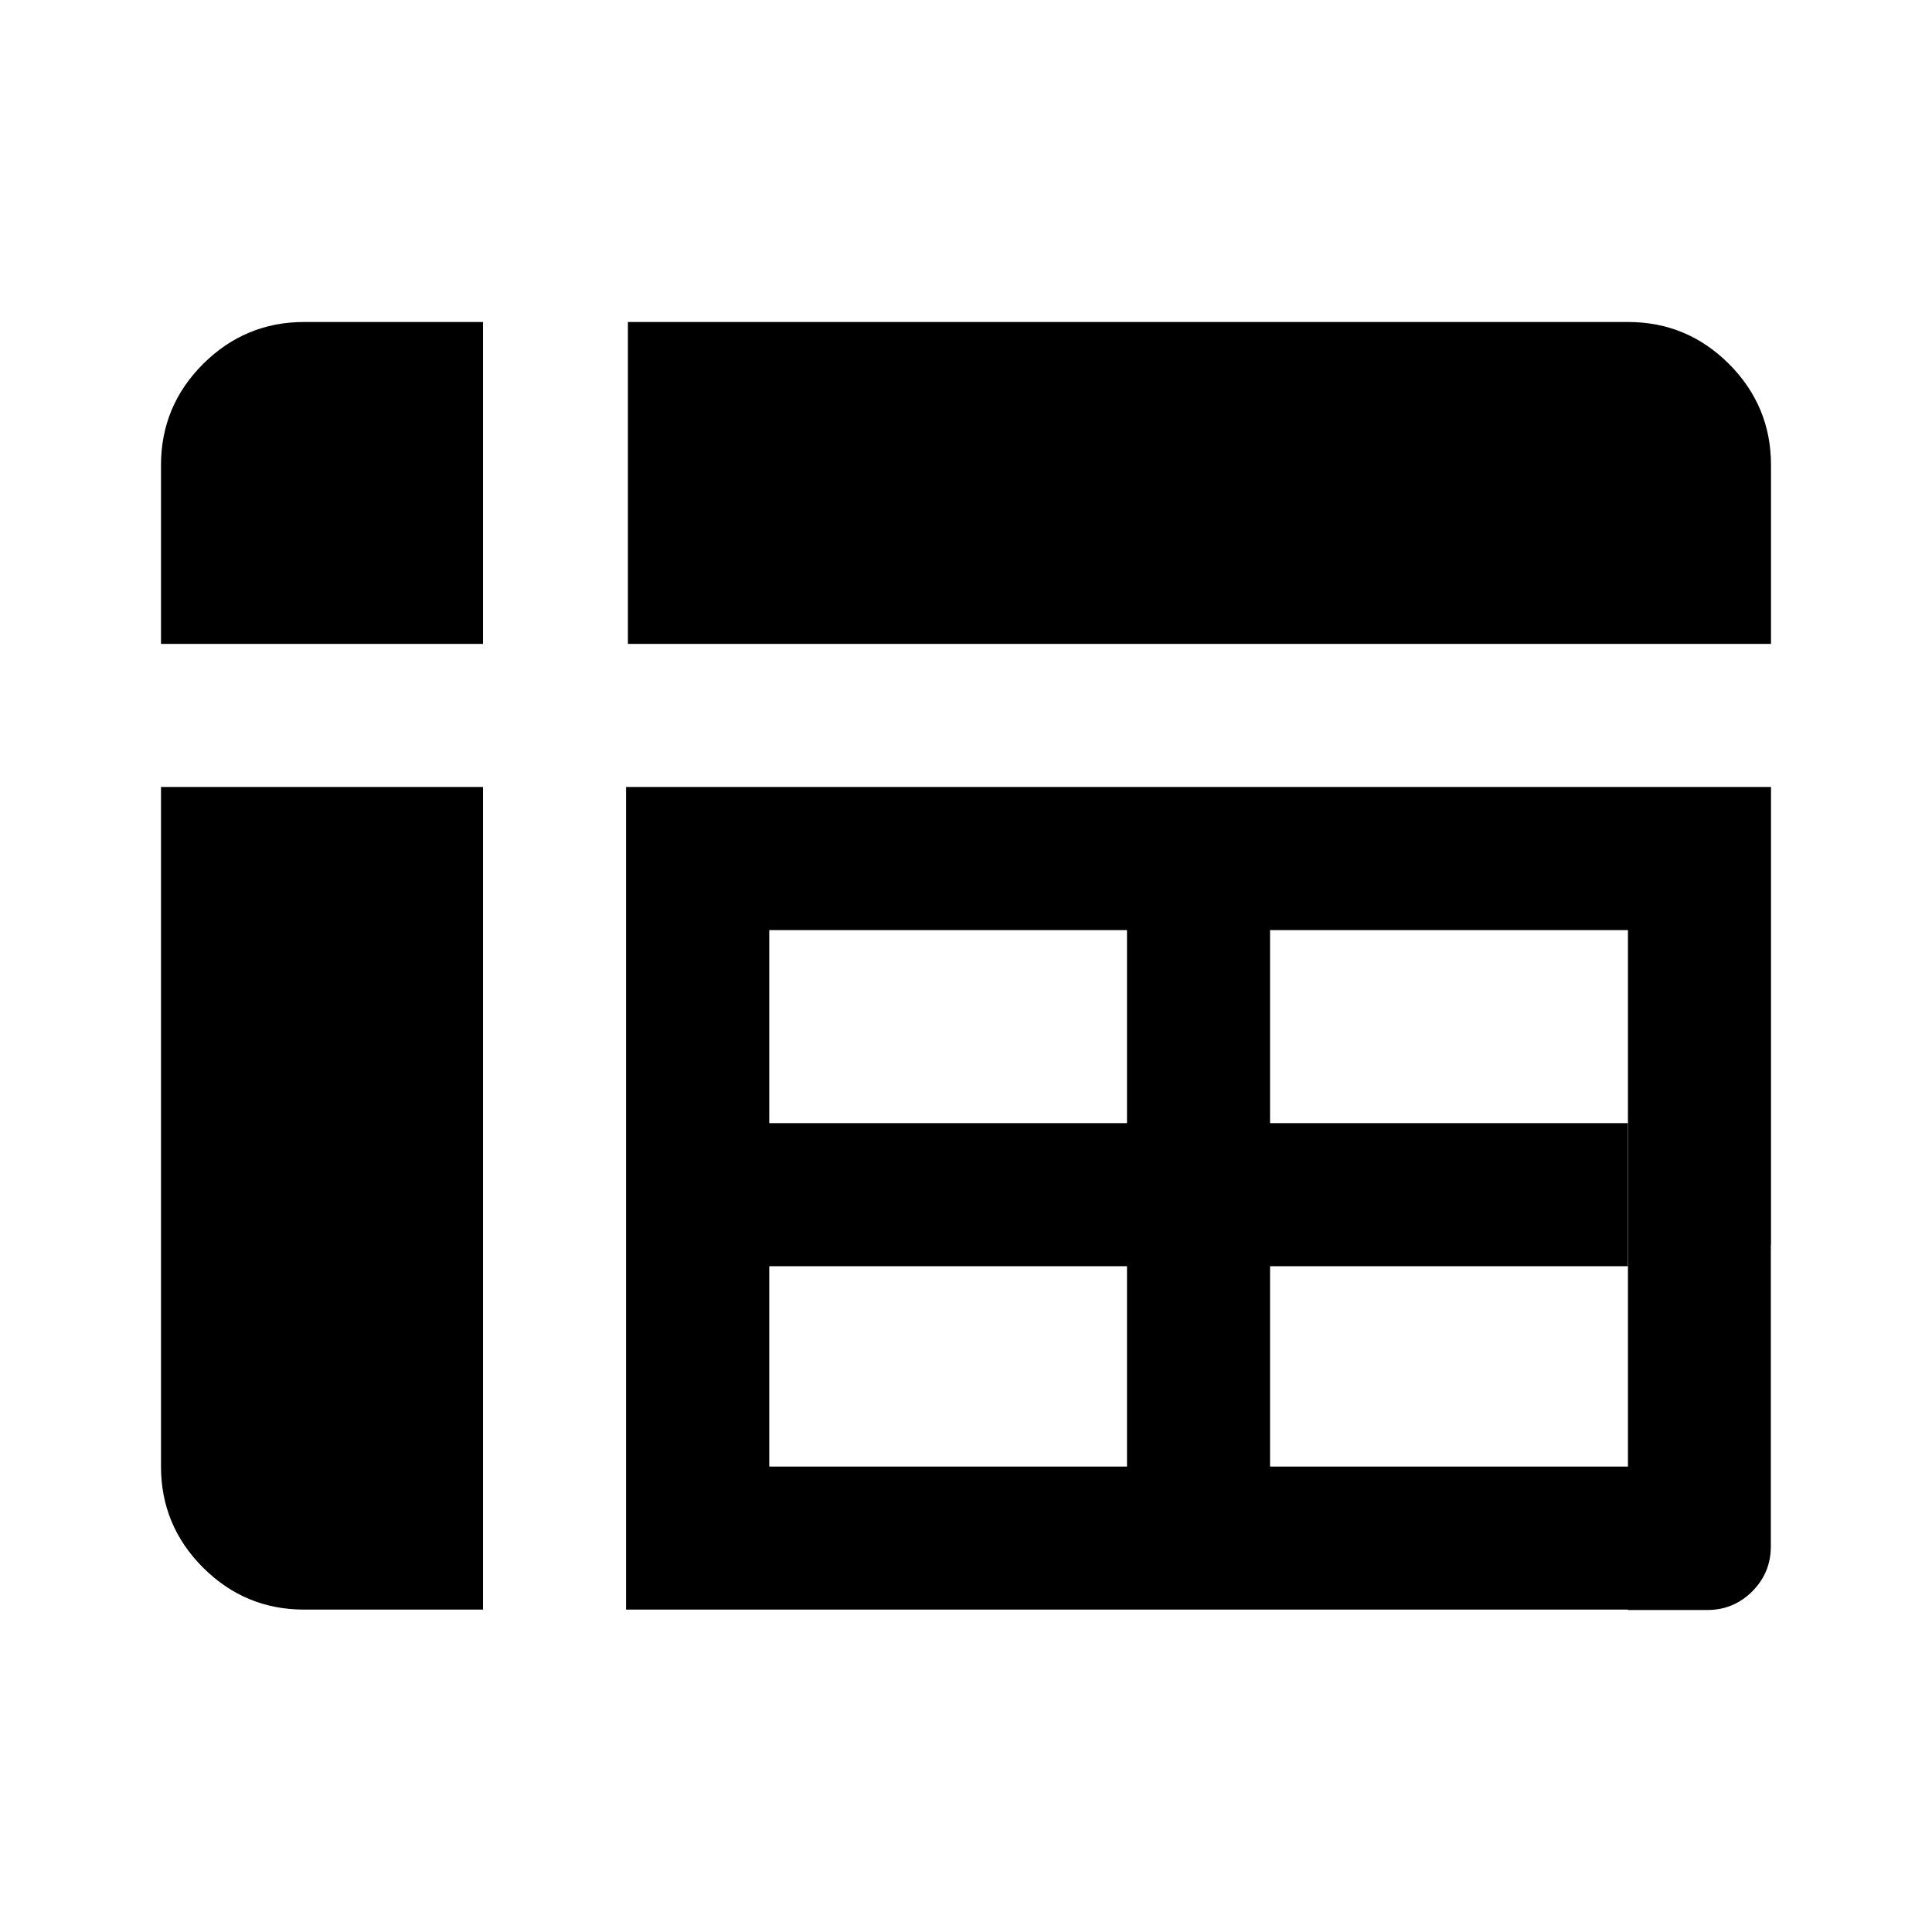
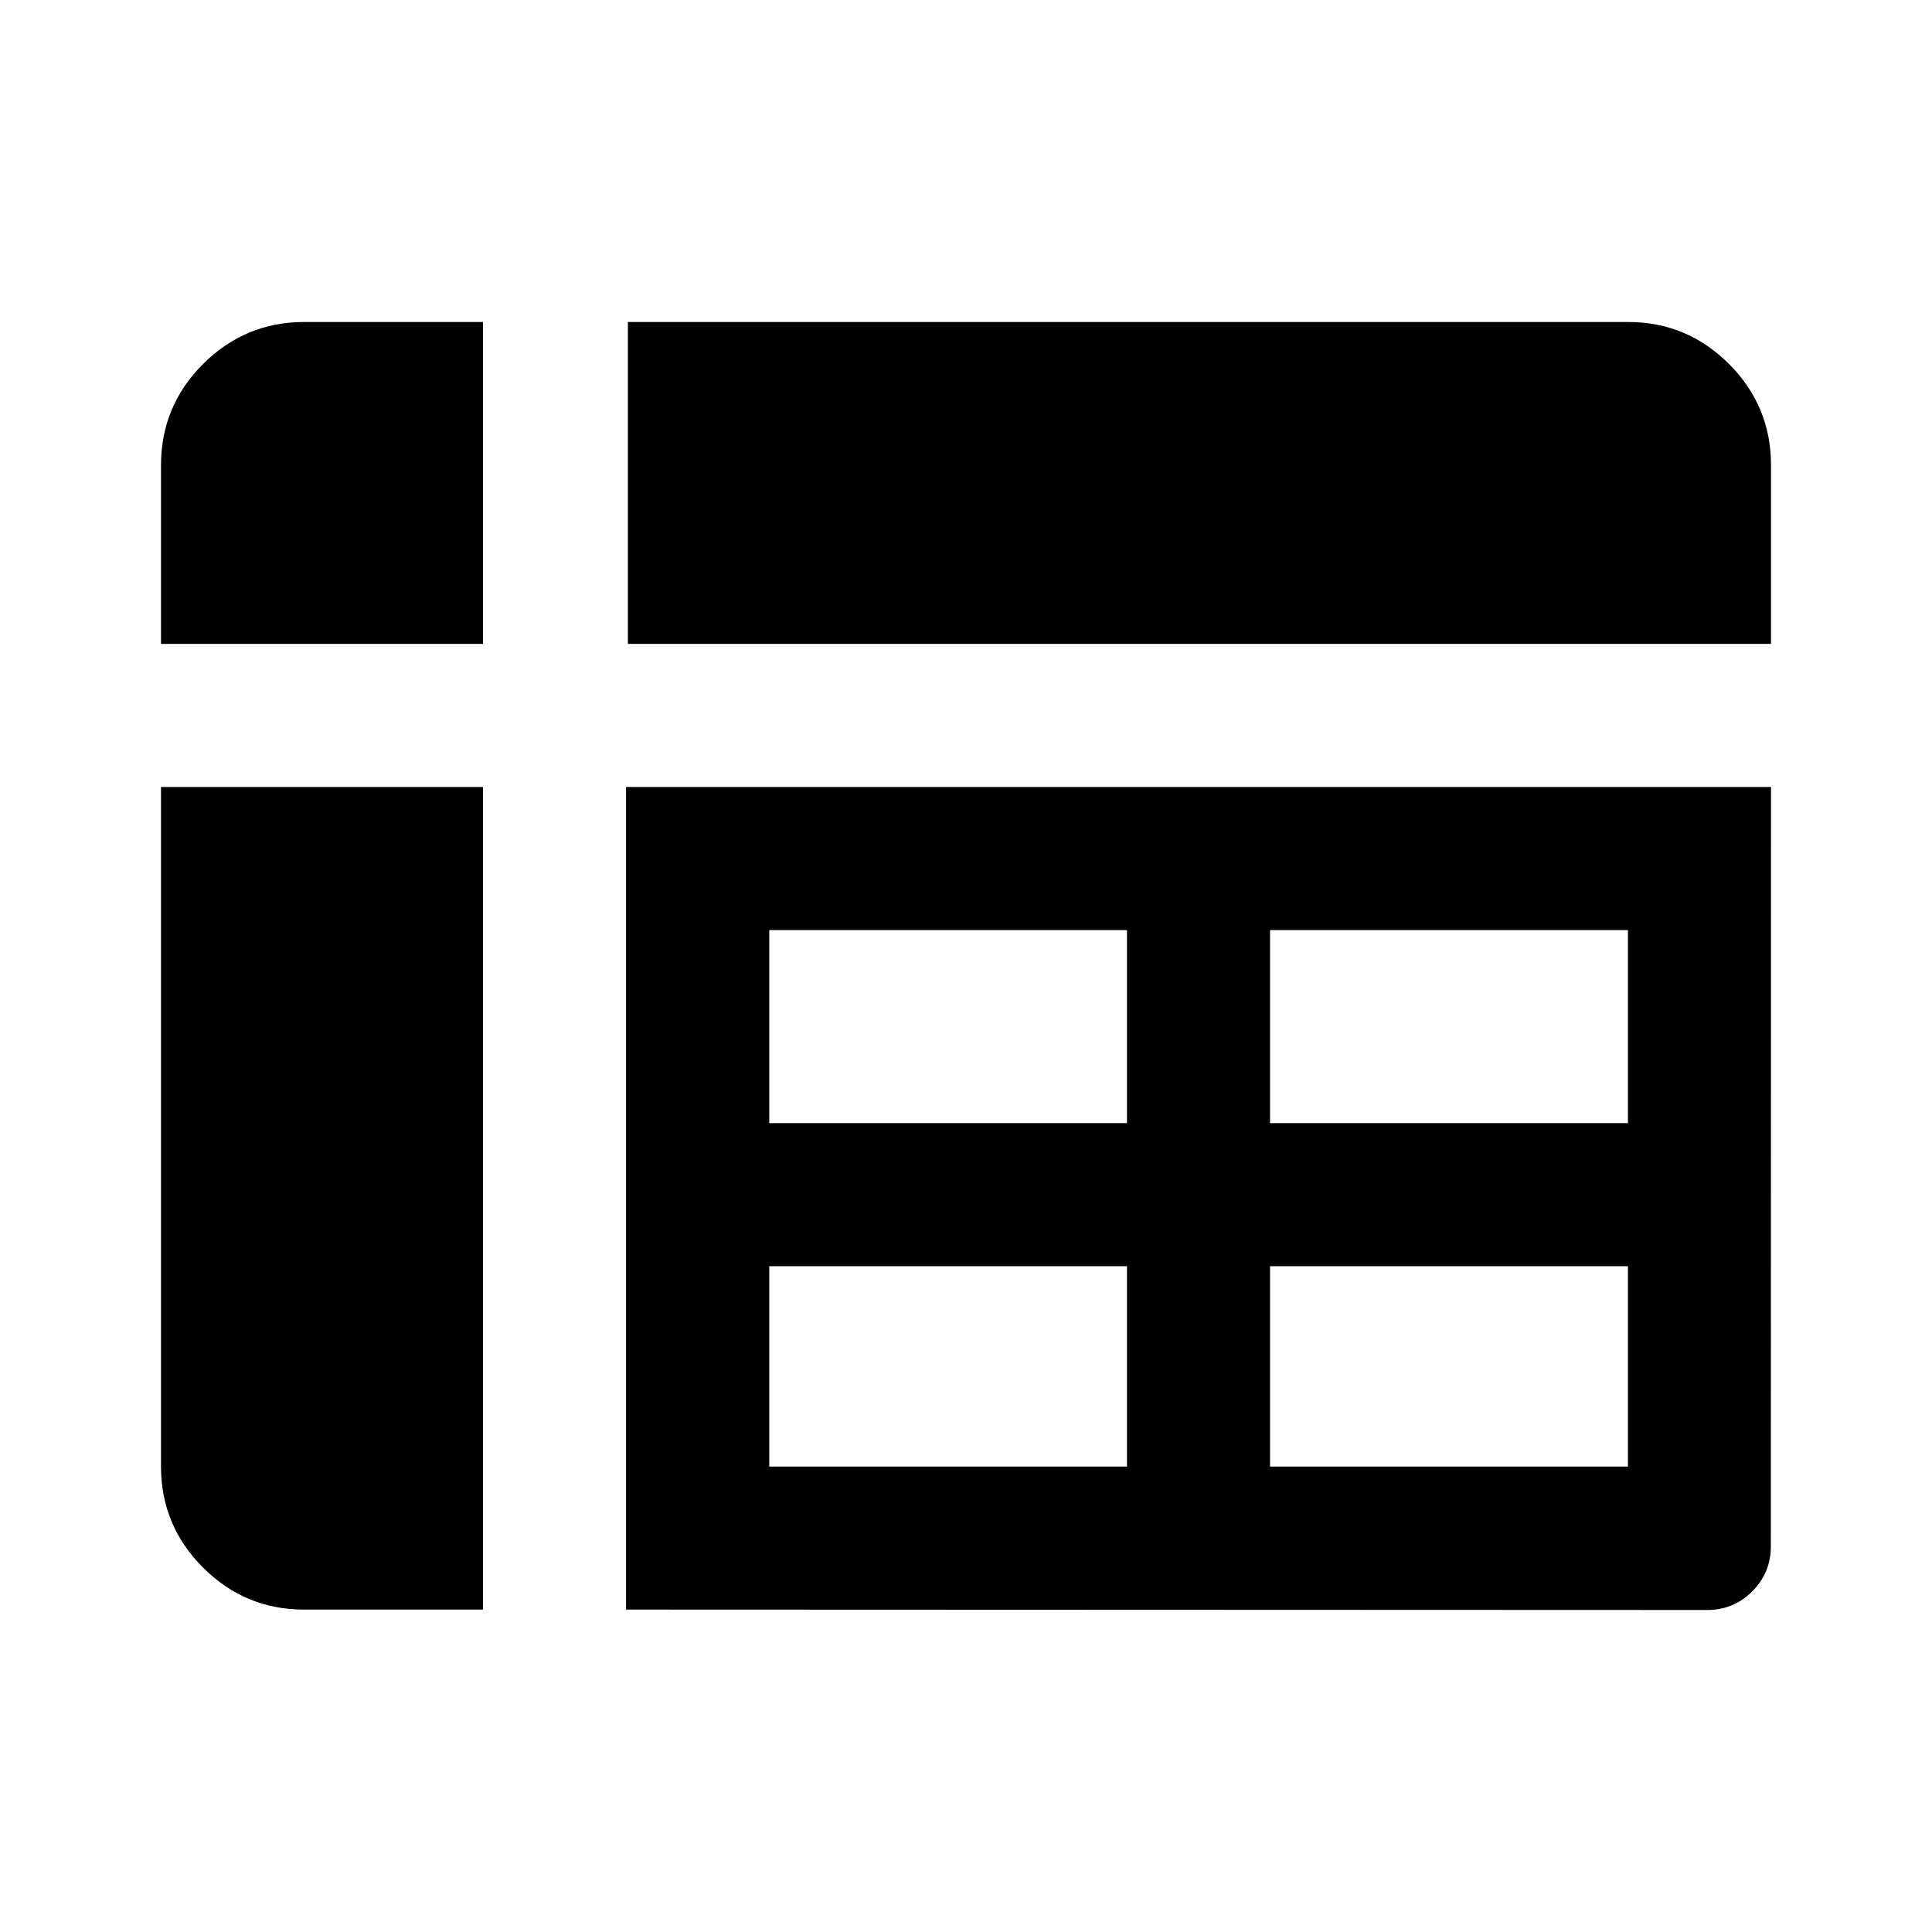
<svg xmlns="http://www.w3.org/2000/svg" width="24" height="24" viewBox="0 0 24 24" fill="none">
-   <path fill-rule="evenodd" clip-rule="evenodd" d="M22 15.463H21.998V19.211C21.998 19.428 21.921 19.614 21.767 19.769C21.612 19.923 21.426 20 21.209 20H20.223V19.995H7.777V9.776H22V15.463ZM9.556 18.218H14V15.729H9.556V18.218ZM15.777 13.952H20.22V15.729H15.777V18.218H20.223V11.554H15.777V13.952ZM9.556 13.952H14V11.554H9.556V13.952Z" fill="black" />
+   <path d="M21.998 19.211C21.998 19.428 21.921 19.614 21.767 19.769C21.612 19.923 21.426 20 21.209 20L7.777 19.995V9.776H22L21.998 19.211ZM9.556 18.218H14V15.729H9.556V18.218ZM15.777 18.218H20.223V15.729H15.777V18.218ZM9.556 13.952H14V11.554H9.556V13.952ZM15.777 13.952H20.223V11.554H15.777V13.952Z" fill-rule="evenodd" clip-rule="evenodd" fill="black" />
  <path d="M6 19.995H3.777C3.289 19.995 2.871 19.821 2.522 19.473C2.174 19.125 2 18.706 2 18.218V9.776H6V19.995Z" fill="black" />
  <path d="M6 7.999H2V5.777C2 5.289 2.174 4.87 2.522 4.522C2.871 4.175 3.289 4 3.777 4H6V7.999Z" fill="black" />
  <path d="M20.225 4C20.713 4 21.131 4.174 21.479 4.522C21.826 4.87 22 5.289 22 5.777V7.999H7.8V4H20.225Z" fill="black" />
</svg>
